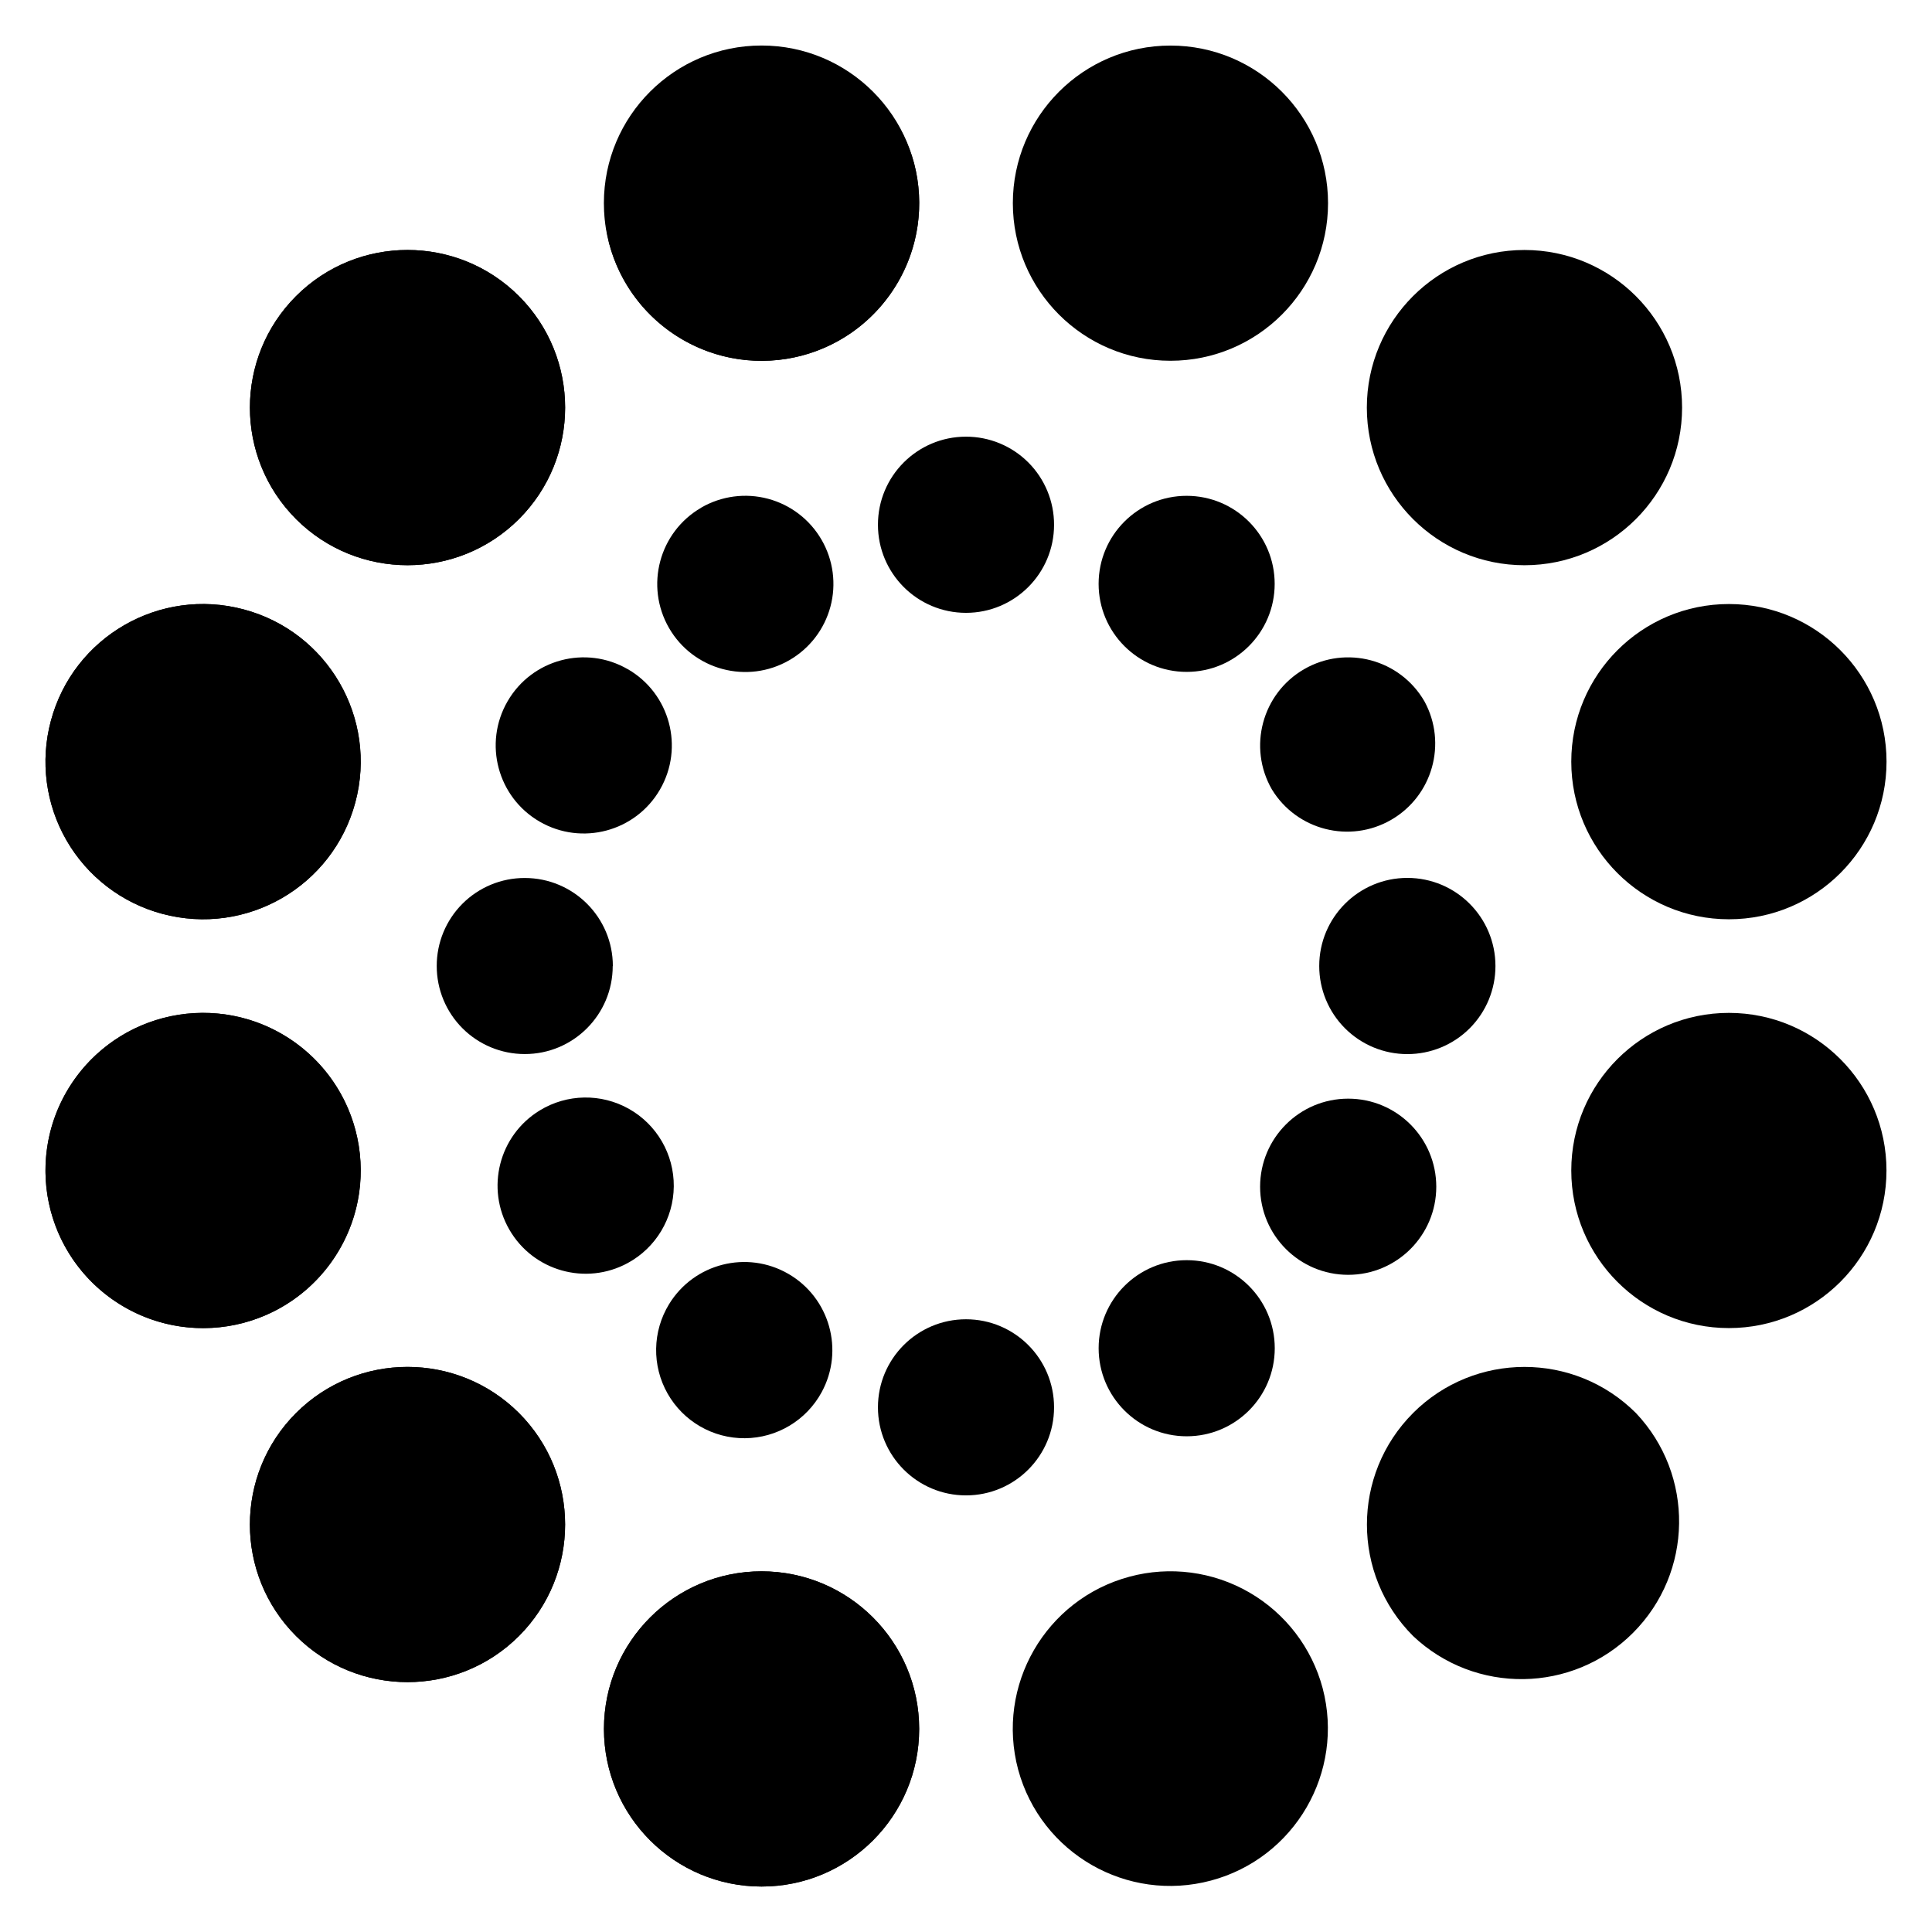
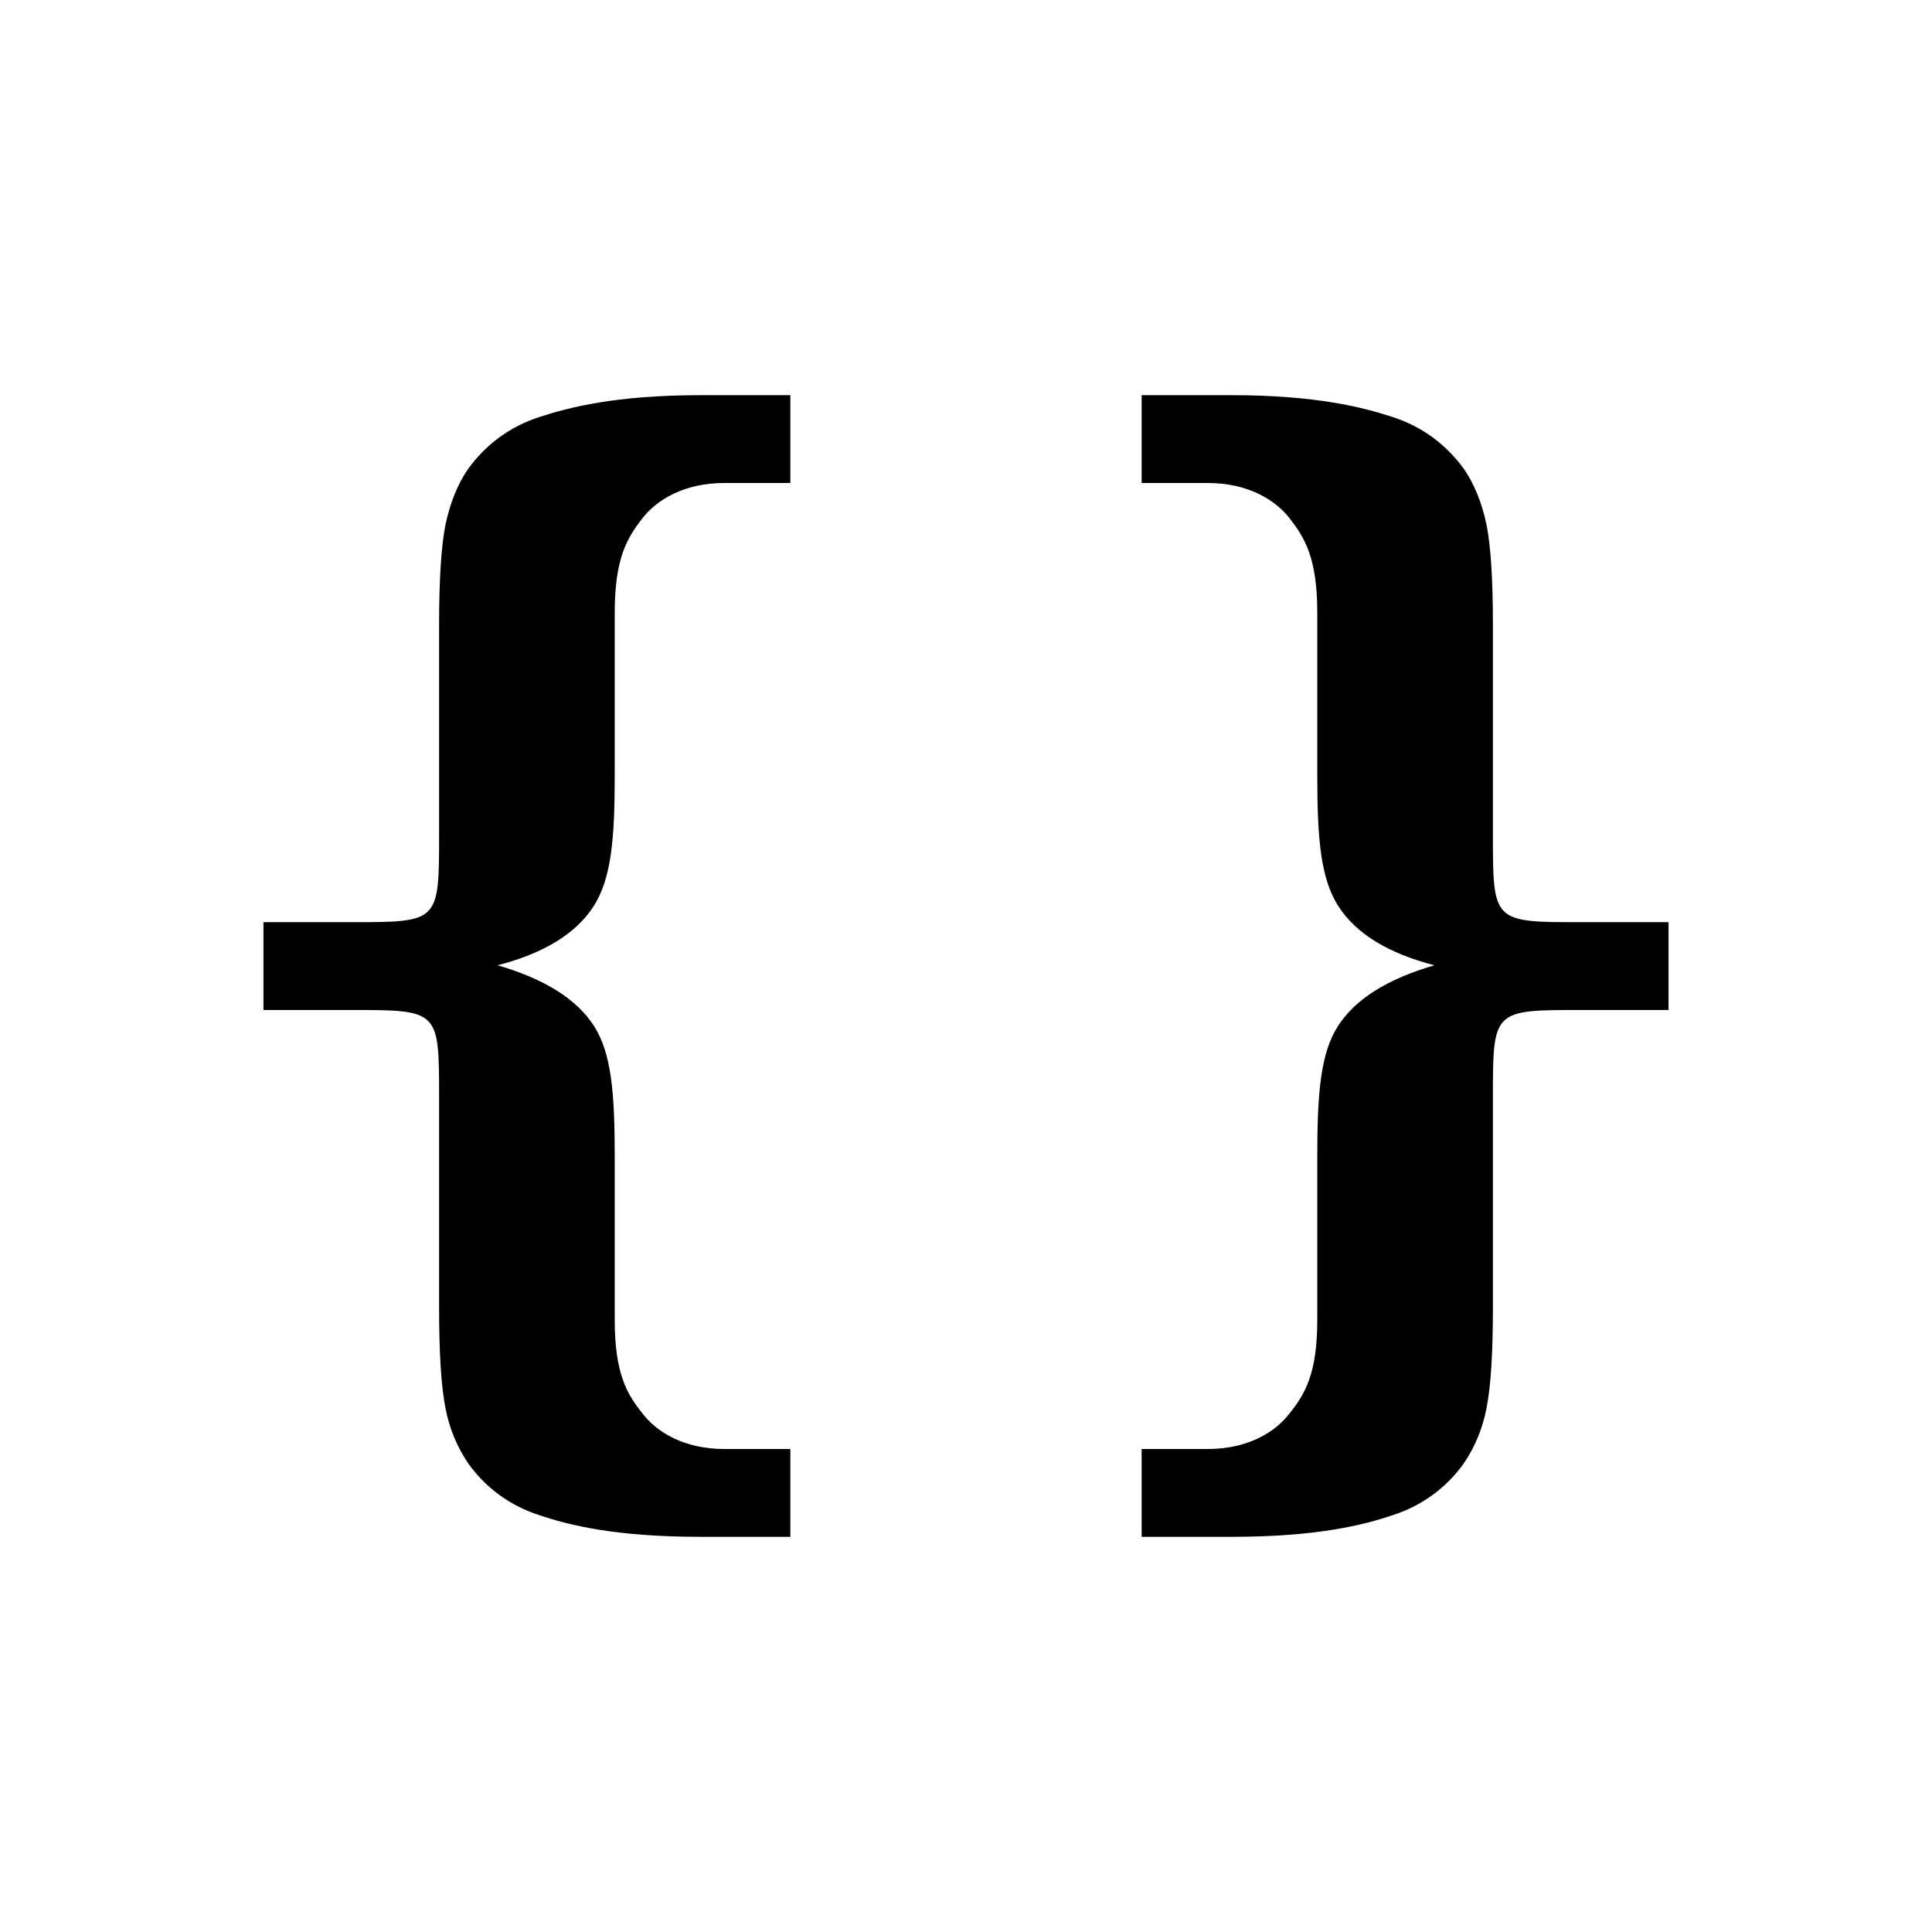
- <svg xmlns="http://www.w3.org/2000/svg" id="svg4587" version="1" width="22" height="22">
-   <g id="g4585" transform="translate(-8.168 -7.868) scale(.2995)">
-     <circle id="circle4545" cx="85.233" cy="41.768" r="5.993" />
-     <circle id="circle4547" cx="71.773" cy="33.995" r="5.992" />
-     <circle id="circle4549" cx="93.006" cy="55.229" r="5.993" />
-     <circle id="circle4551" cx="56.226" cy="33.995" r="5.994" />
-     <circle id="circle4553" cx="93.005" cy="70.773" r="5.992" />
-     <path id="path4555" d="M38.527 37.53a5.997 5.997 0 0 1 8.478 0 5.996 5.996 0 0 1 0 8.475 5.998 5.998 0 0 1-8.478.002 5.998 5.998 0 0 1 0-8.477zm42.47 42.465a5.996 5.996 0 0 1 8.474 0 5.995 5.995 0 0 1-8.473 8.477 5.997 5.997 0 0 1 0-8.477zM36.543 49.442a5.99 5.99 0 0 1 4.24 7.338 5.99 5.99 0 0 1-7.34 4.236 5.987 5.987 0 0 1-4.237-7.34 5.987 5.987 0 0 1 7.337-4.234zM70.22 86.216a5.99 5.99 0 0 1 7.34 4.24 5.992 5.992 0 0 1-11.576 3.1 5.992 5.992 0 0 1 4.237-7.34zm-36.78-21.23a5.993 5.993 0 1 1-4.234 7.34 5.987 5.987 0 0 1 4.236-7.34z" />
-     <circle id="circle4557" cx="56.226" cy="92.005" r="5.993" />
-     <path id="path4559" d="M38.527 79.995a5.998 5.998 0 0 1 8.477 0 5.998 5.998 0 0 1 0 8.477 5.998 5.998 0 0 1-8.477 0 5.998 5.998 0 0 1 0-8.477zm0-33.99a5.998 5.998 0 0 0 8.477 0 5.996 5.996 0 0 0 0-8.476 5.997 5.997 0 0 0-8.477 0 5.998 5.998 0 0 0 0 8.474zm-5.083 15.01a5.99 5.99 0 1 0 3.1-11.573 5.988 5.988 0 0 0-7.337 4.234 5.987 5.987 0 0 0 4.237 7.34z" />
-     <circle id="circle4561" cx="34.993" cy="70.773" r="5.992" />
-     <path id="path4563" d="M47.004 88.472a5.998 5.998 0 0 0 0-8.477 5.998 5.998 0 0 0-8.477 0 5.998 5.998 0 0 0 0 8.477 5.998 5.998 0 0 0 8.477 0z" />
-     <circle id="circle4565" cx="56.228" cy="92.006" r="5.992" />
-     <path id="path4567" d="M62.017 32.445a5.993 5.993 0 0 0-11.577 3.1 5.99 5.99 0 0 0 7.338 4.24 5.996 5.996 0 0 0 4.24-7.34zm13.613 23.84a3.352 3.352 0 0 1 1.227-4.573 3.35 3.35 0 0 1 4.574 1.225 3.35 3.35 0 0 1-5.8 3.35z" />
-     <circle id="circle4569" cx="72.389" cy="48.469" r="3.347" />
-     <path id="path4571" d="M60.652 46.223a3.347 3.347 0 0 1 3.346-3.35 3.344 3.344 0 0 1 3.35 3.35 3.348 3.348 0 0 1-6.696 0zM77.43 63a3.35 3.35 0 0 1 6.7-.002 3.346 3.346 0 0 1-3.35 3.35A3.347 3.347 0 0 1 77.43 63zM53.934 45.57a3.348 3.348 0 0 1 4.576 1.226 3.347 3.347 0 0 1-1.226 4.575 3.35 3.35 0 0 1-4.575-1.223 3.353 3.353 0 0 1 1.222-4.574z" />
-     <circle id="circle4573" cx="78.531" cy="71.391" r="3.349" />
-     <path id="path4575" d="M51.142 51.713a3.348 3.348 0 1 1-4.573 1.223 3.344 3.344 0 0 1 4.57-1.223z" />
-     <circle id="circle4577" cx="72.391" cy="77.531" r="3.348" />
-     <path id="path4579" d="M50.568 63c0 1.85-1.5 3.35-3.347 3.346A3.343 3.343 0 0 1 43.877 63a3.34 3.34 0 0 1 3.346-3.348c1.853 0 3.35 1.5 3.35 3.348z" />
-     <circle id="circle4581" cx="64" cy="79.778" r="3.348" />
-     <path id="path4583" d="M47.793 68.49a3.35 3.35 0 1 1 3.35 5.8 3.35 3.35 0 0 1-3.35-5.8zM58.51 79.206a3.35 3.35 0 1 1-5.8-3.35 3.35 3.35 0 0 1 5.8 3.35z" />
+ <svg xmlns="http://www.w3.org/2000/svg" xmlns:xlink="http://www.w3.org/1999/xlink" version="1" width="22" height="22">
+   <g transform="translate(-1 -.499)">
+     <path id="a" d="M4 12v-1h1c1 0 1 0 1-1V7.614c0-.514.024-.896.073-1.142.054-.252.14-.463.257-.633.204-.28.473-.48.808-.59.335-.11.872-.25 1.835-.25H10v1h-.752c-.457 0-.77.19-.936.406-.167.216-.312.446-.312 1.07v1.856c0 .73-.04 1.18-.244 1.493-.2.307-.562.53-1.09.667.535.155.9.385 1.096.688.2.31.238.76.238 1.49v1.86c0 .62.145.85.312 1.06.166.22.48.41.936.41H10v1H8.973c-.963 0-1.5-.133-1.835-.248a1.578 1.578 0 0 1-.808-.59 1.68 1.68 0 0 1-.257-.626C6.023 16.283 6 15.9 6 15.386V13c0-1 0-1-1-1z" />
+     <use transform="matrix(-1 0 0 1 24 0)" width="24" height="24" xlink:href="#a" />
  </g>
</svg>
